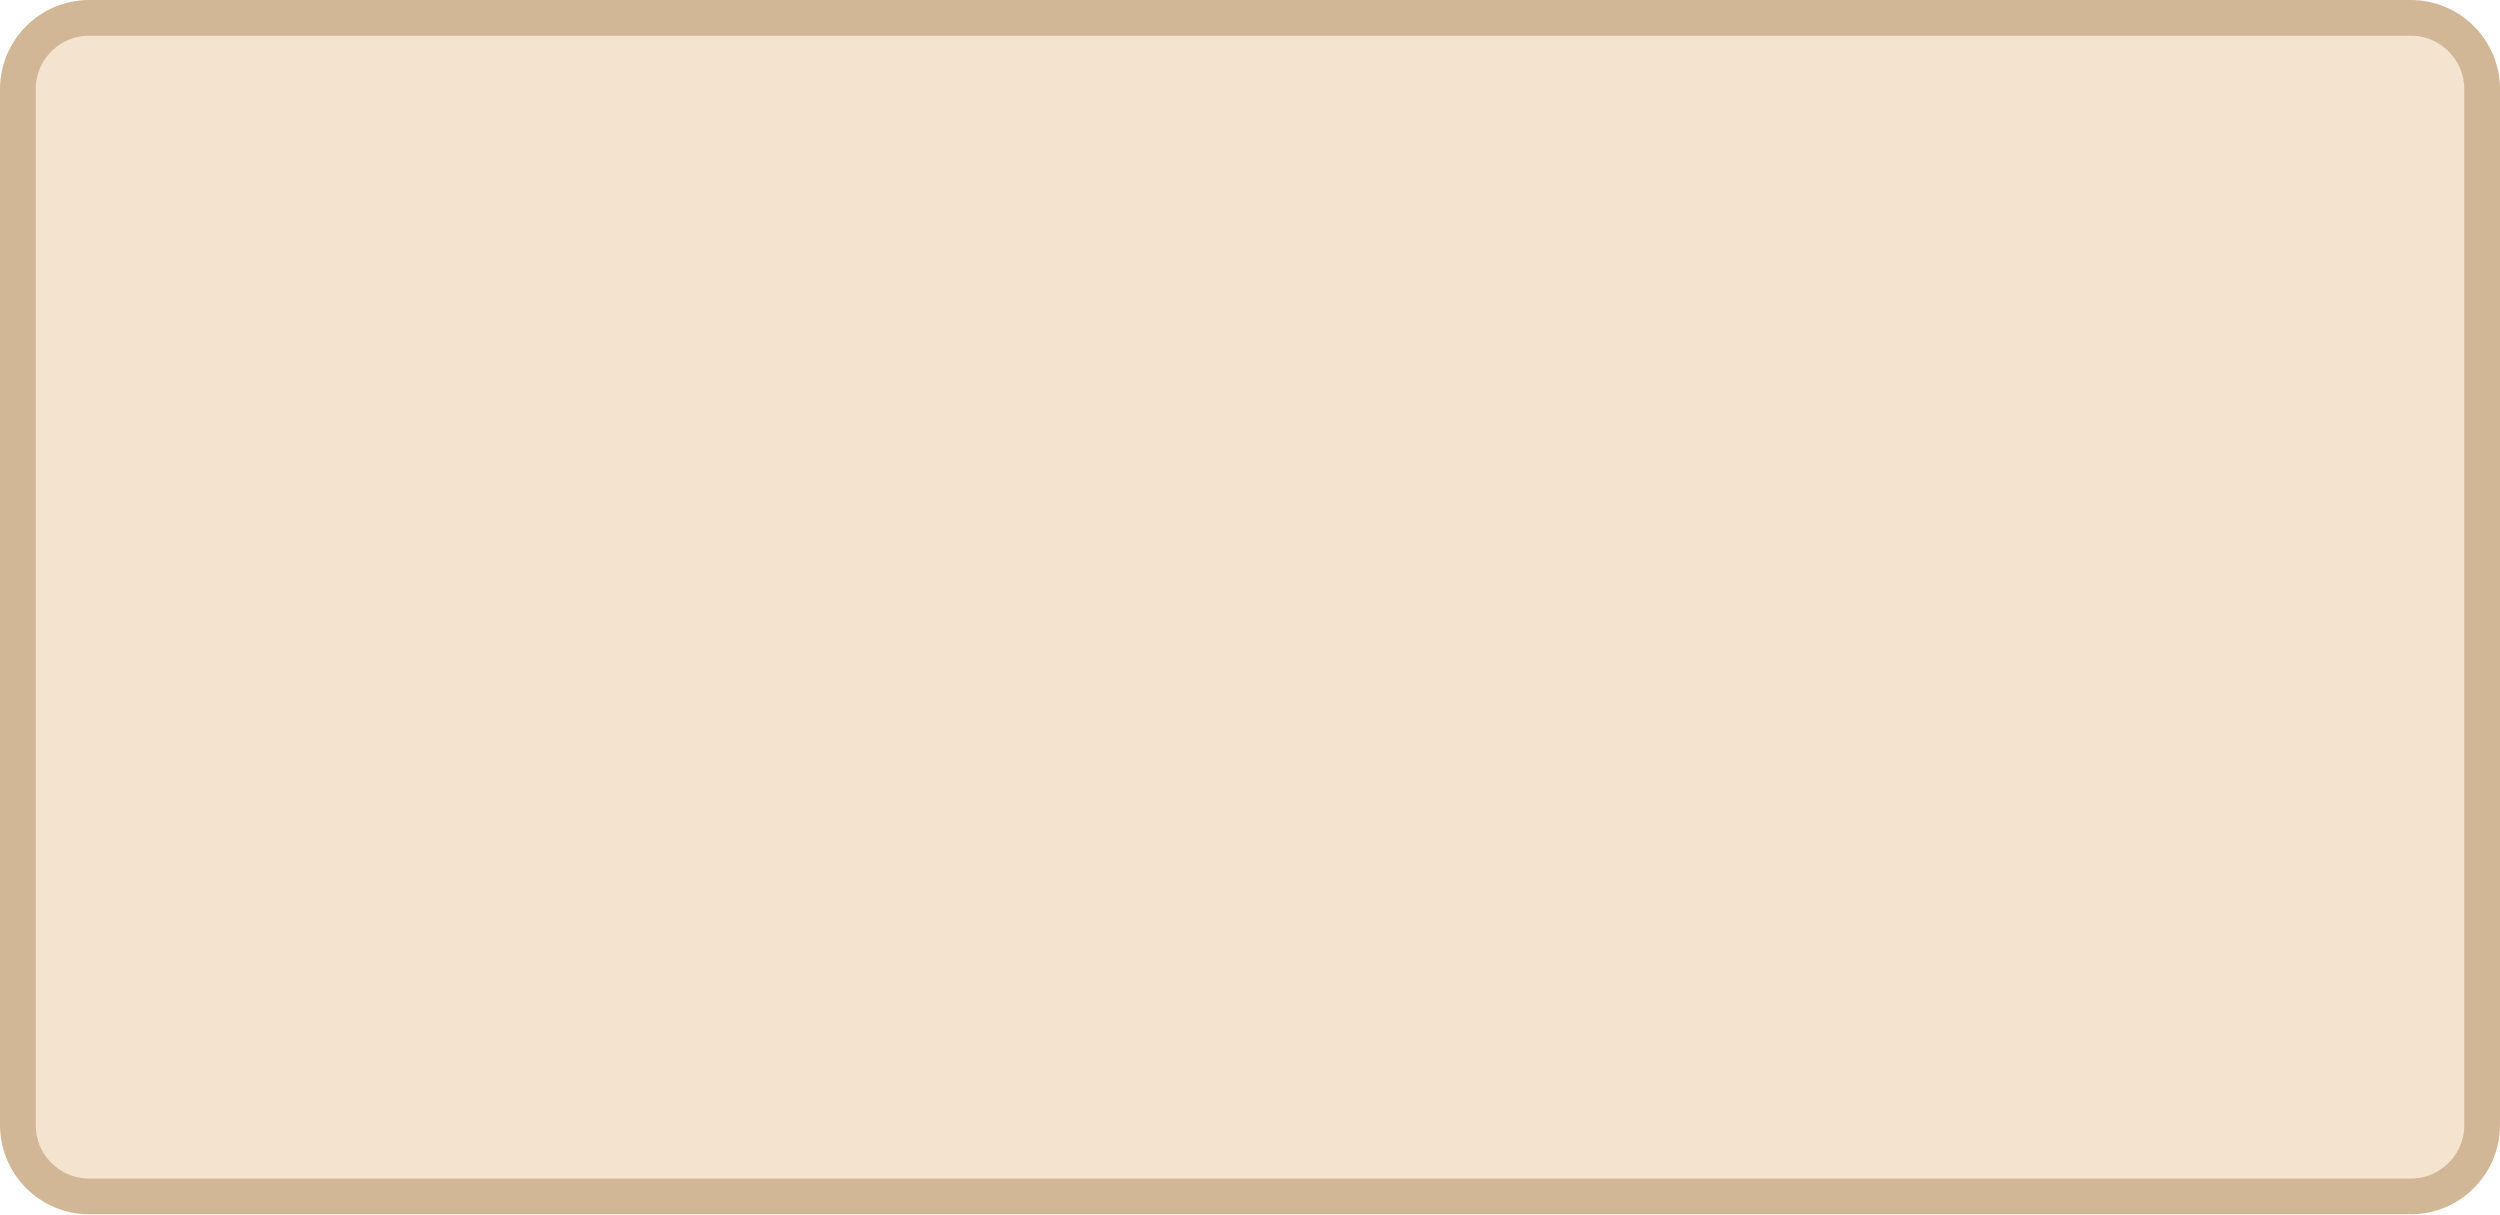
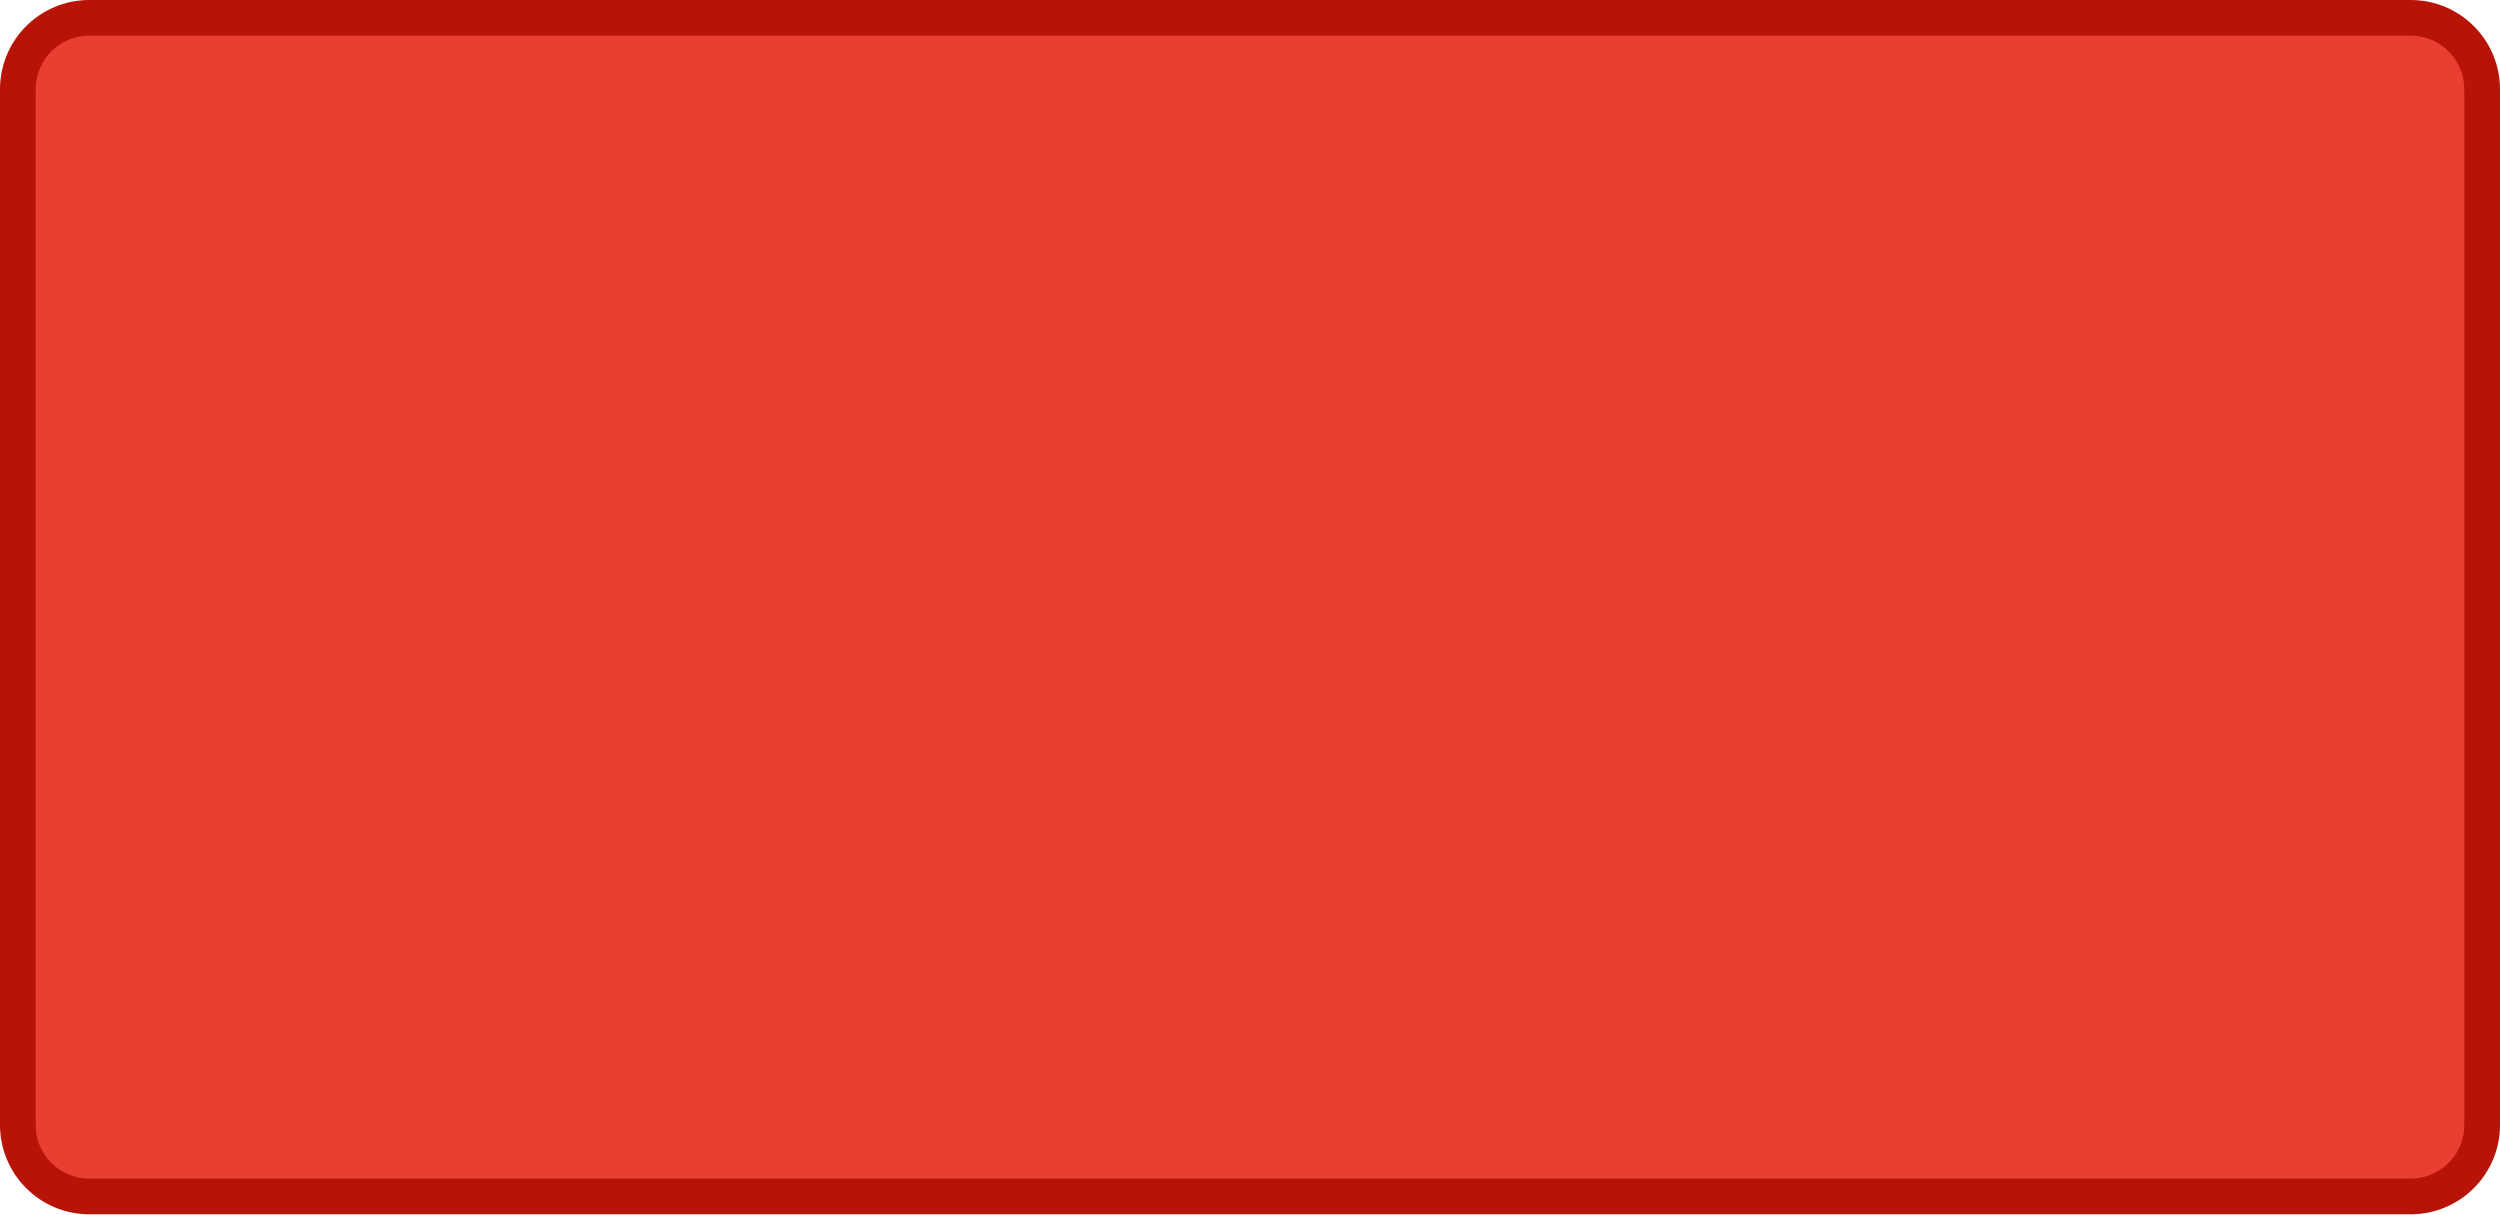
<svg xmlns="http://www.w3.org/2000/svg" width="100%" height="100%" viewBox="0 0 70.0 34.0">
-   <rect x="0.5" y="0.5" width="69.0" height="33.0" rx="2" ry="2" id="shield" style="fill:#f3e3cf;stroke:#d1b795;stroke-width:1;" />
+   <rect x="0.5" y="0.5" width="69.0" height="33.0" rx="2" ry="2" id="shield" style="fill:#e93f33;stroke:#b81307;stroke-width:1;" />
</svg>
